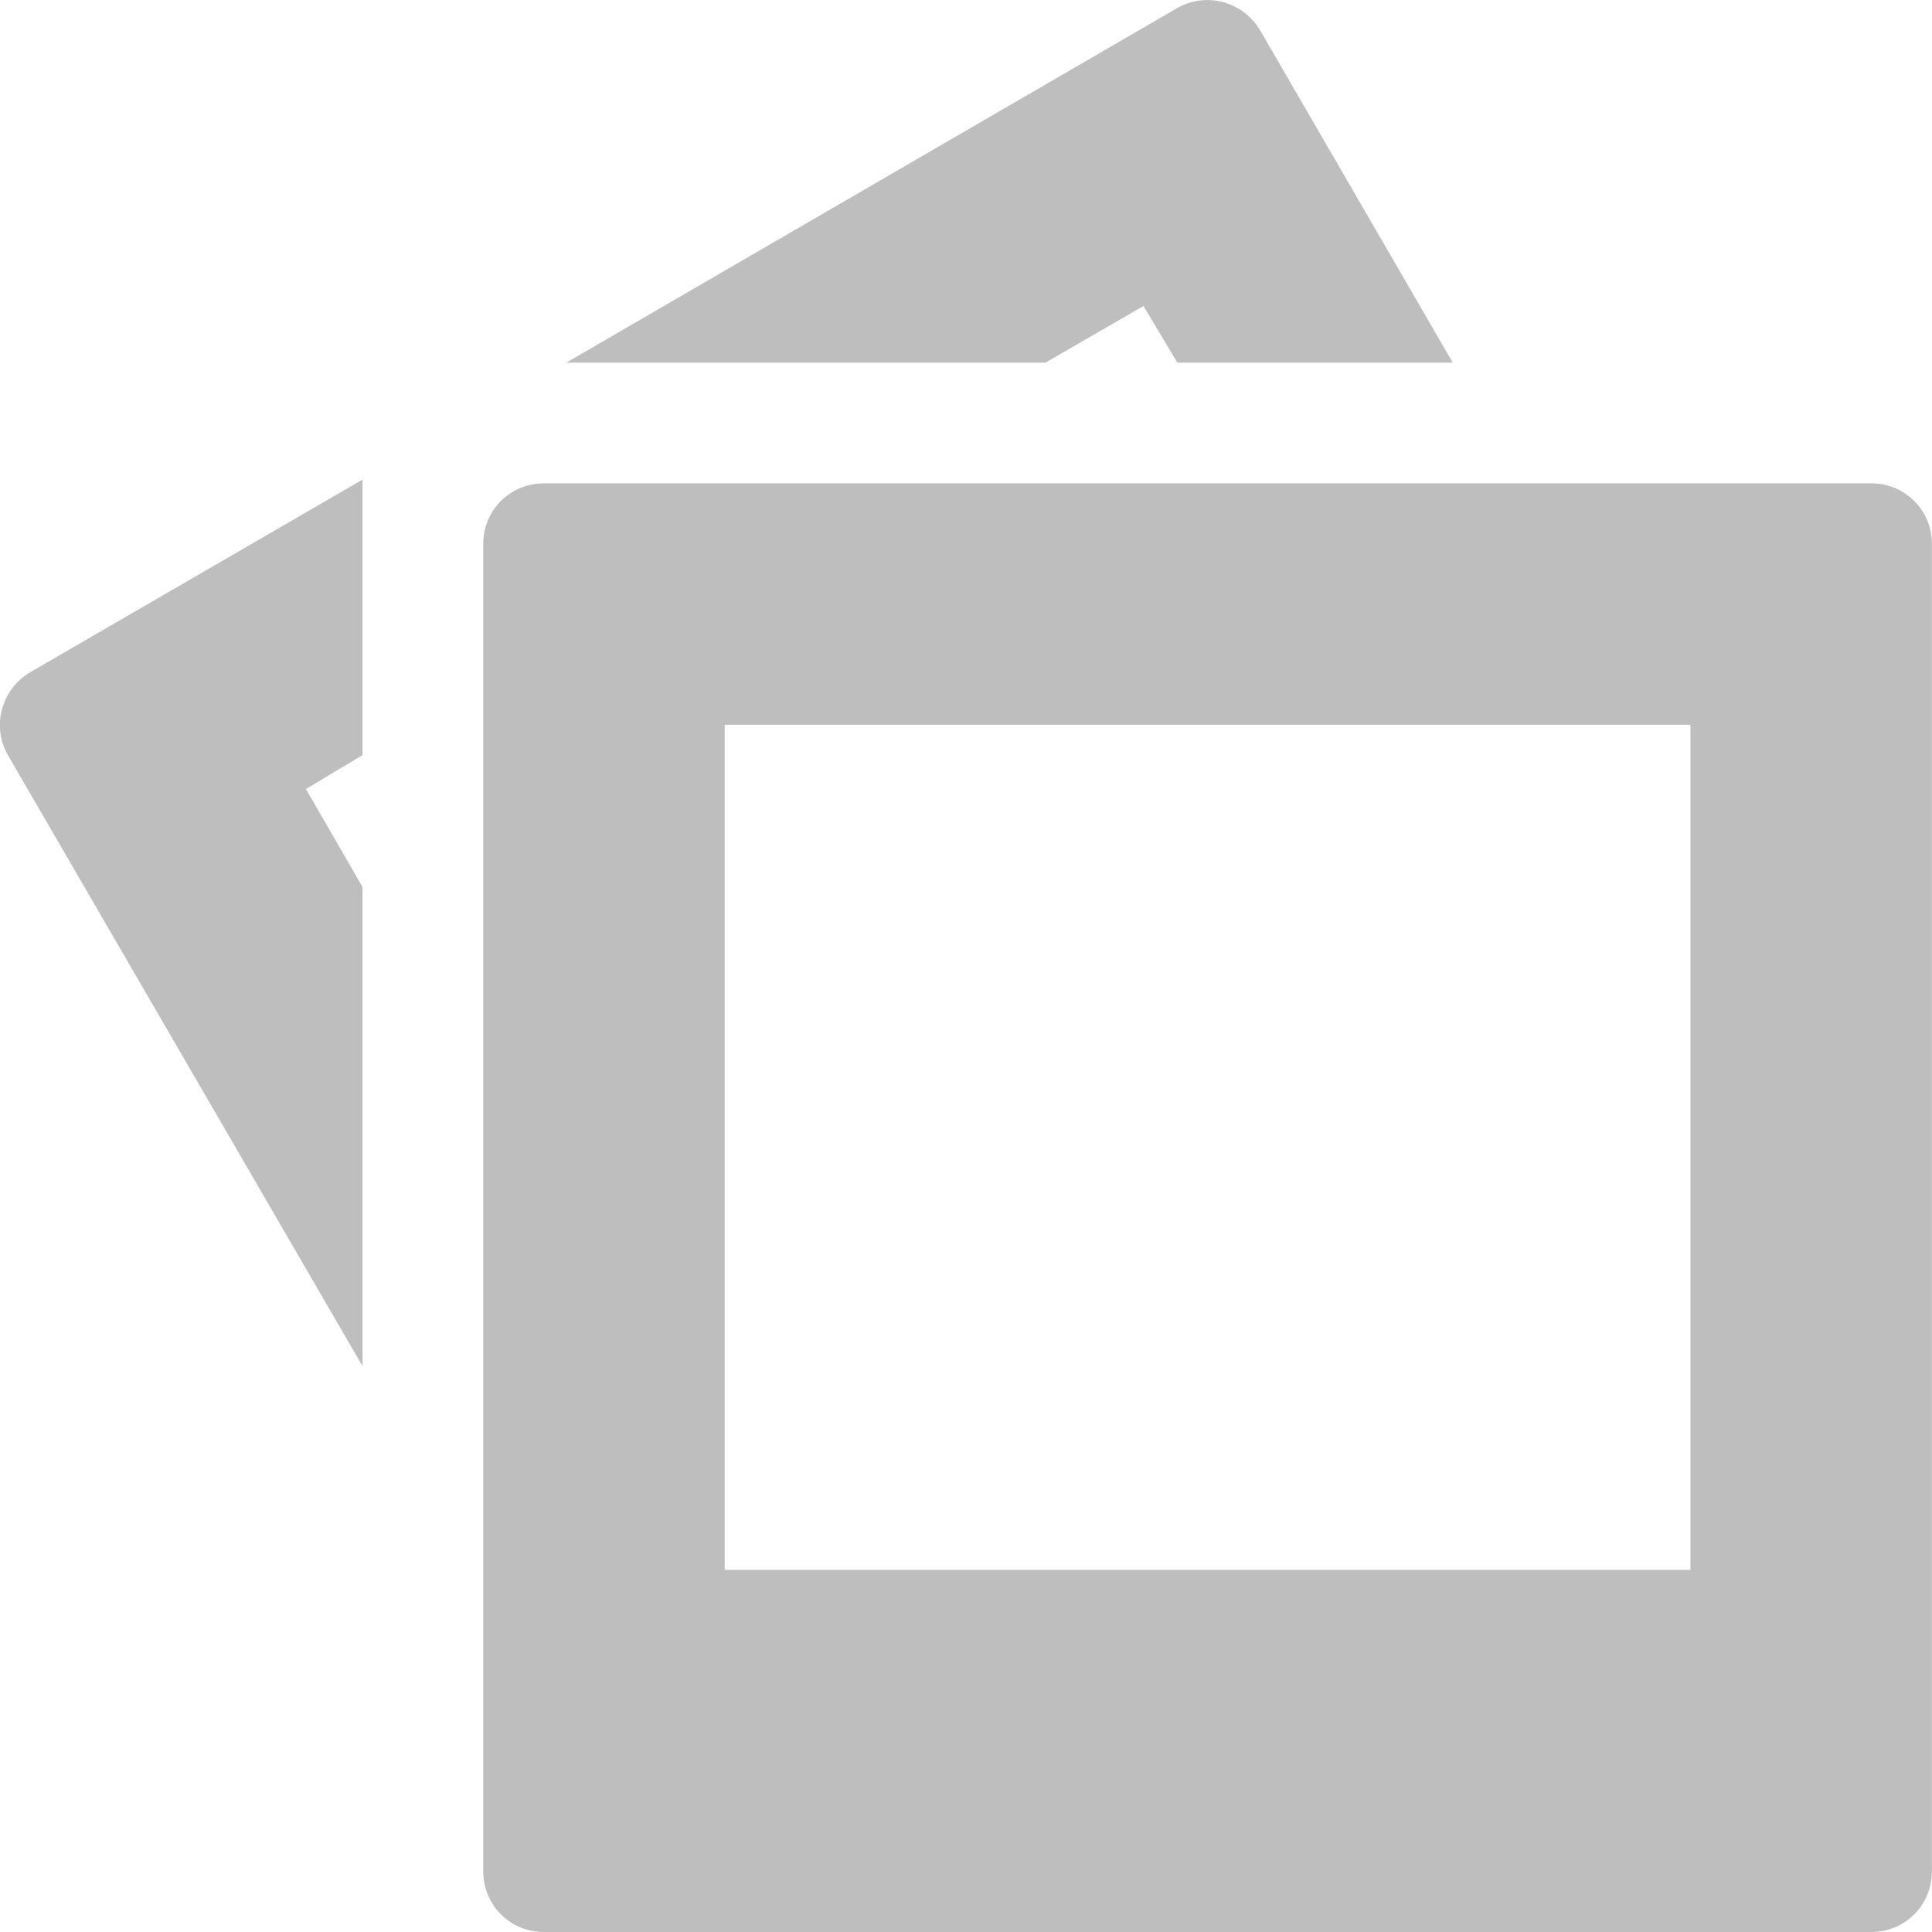
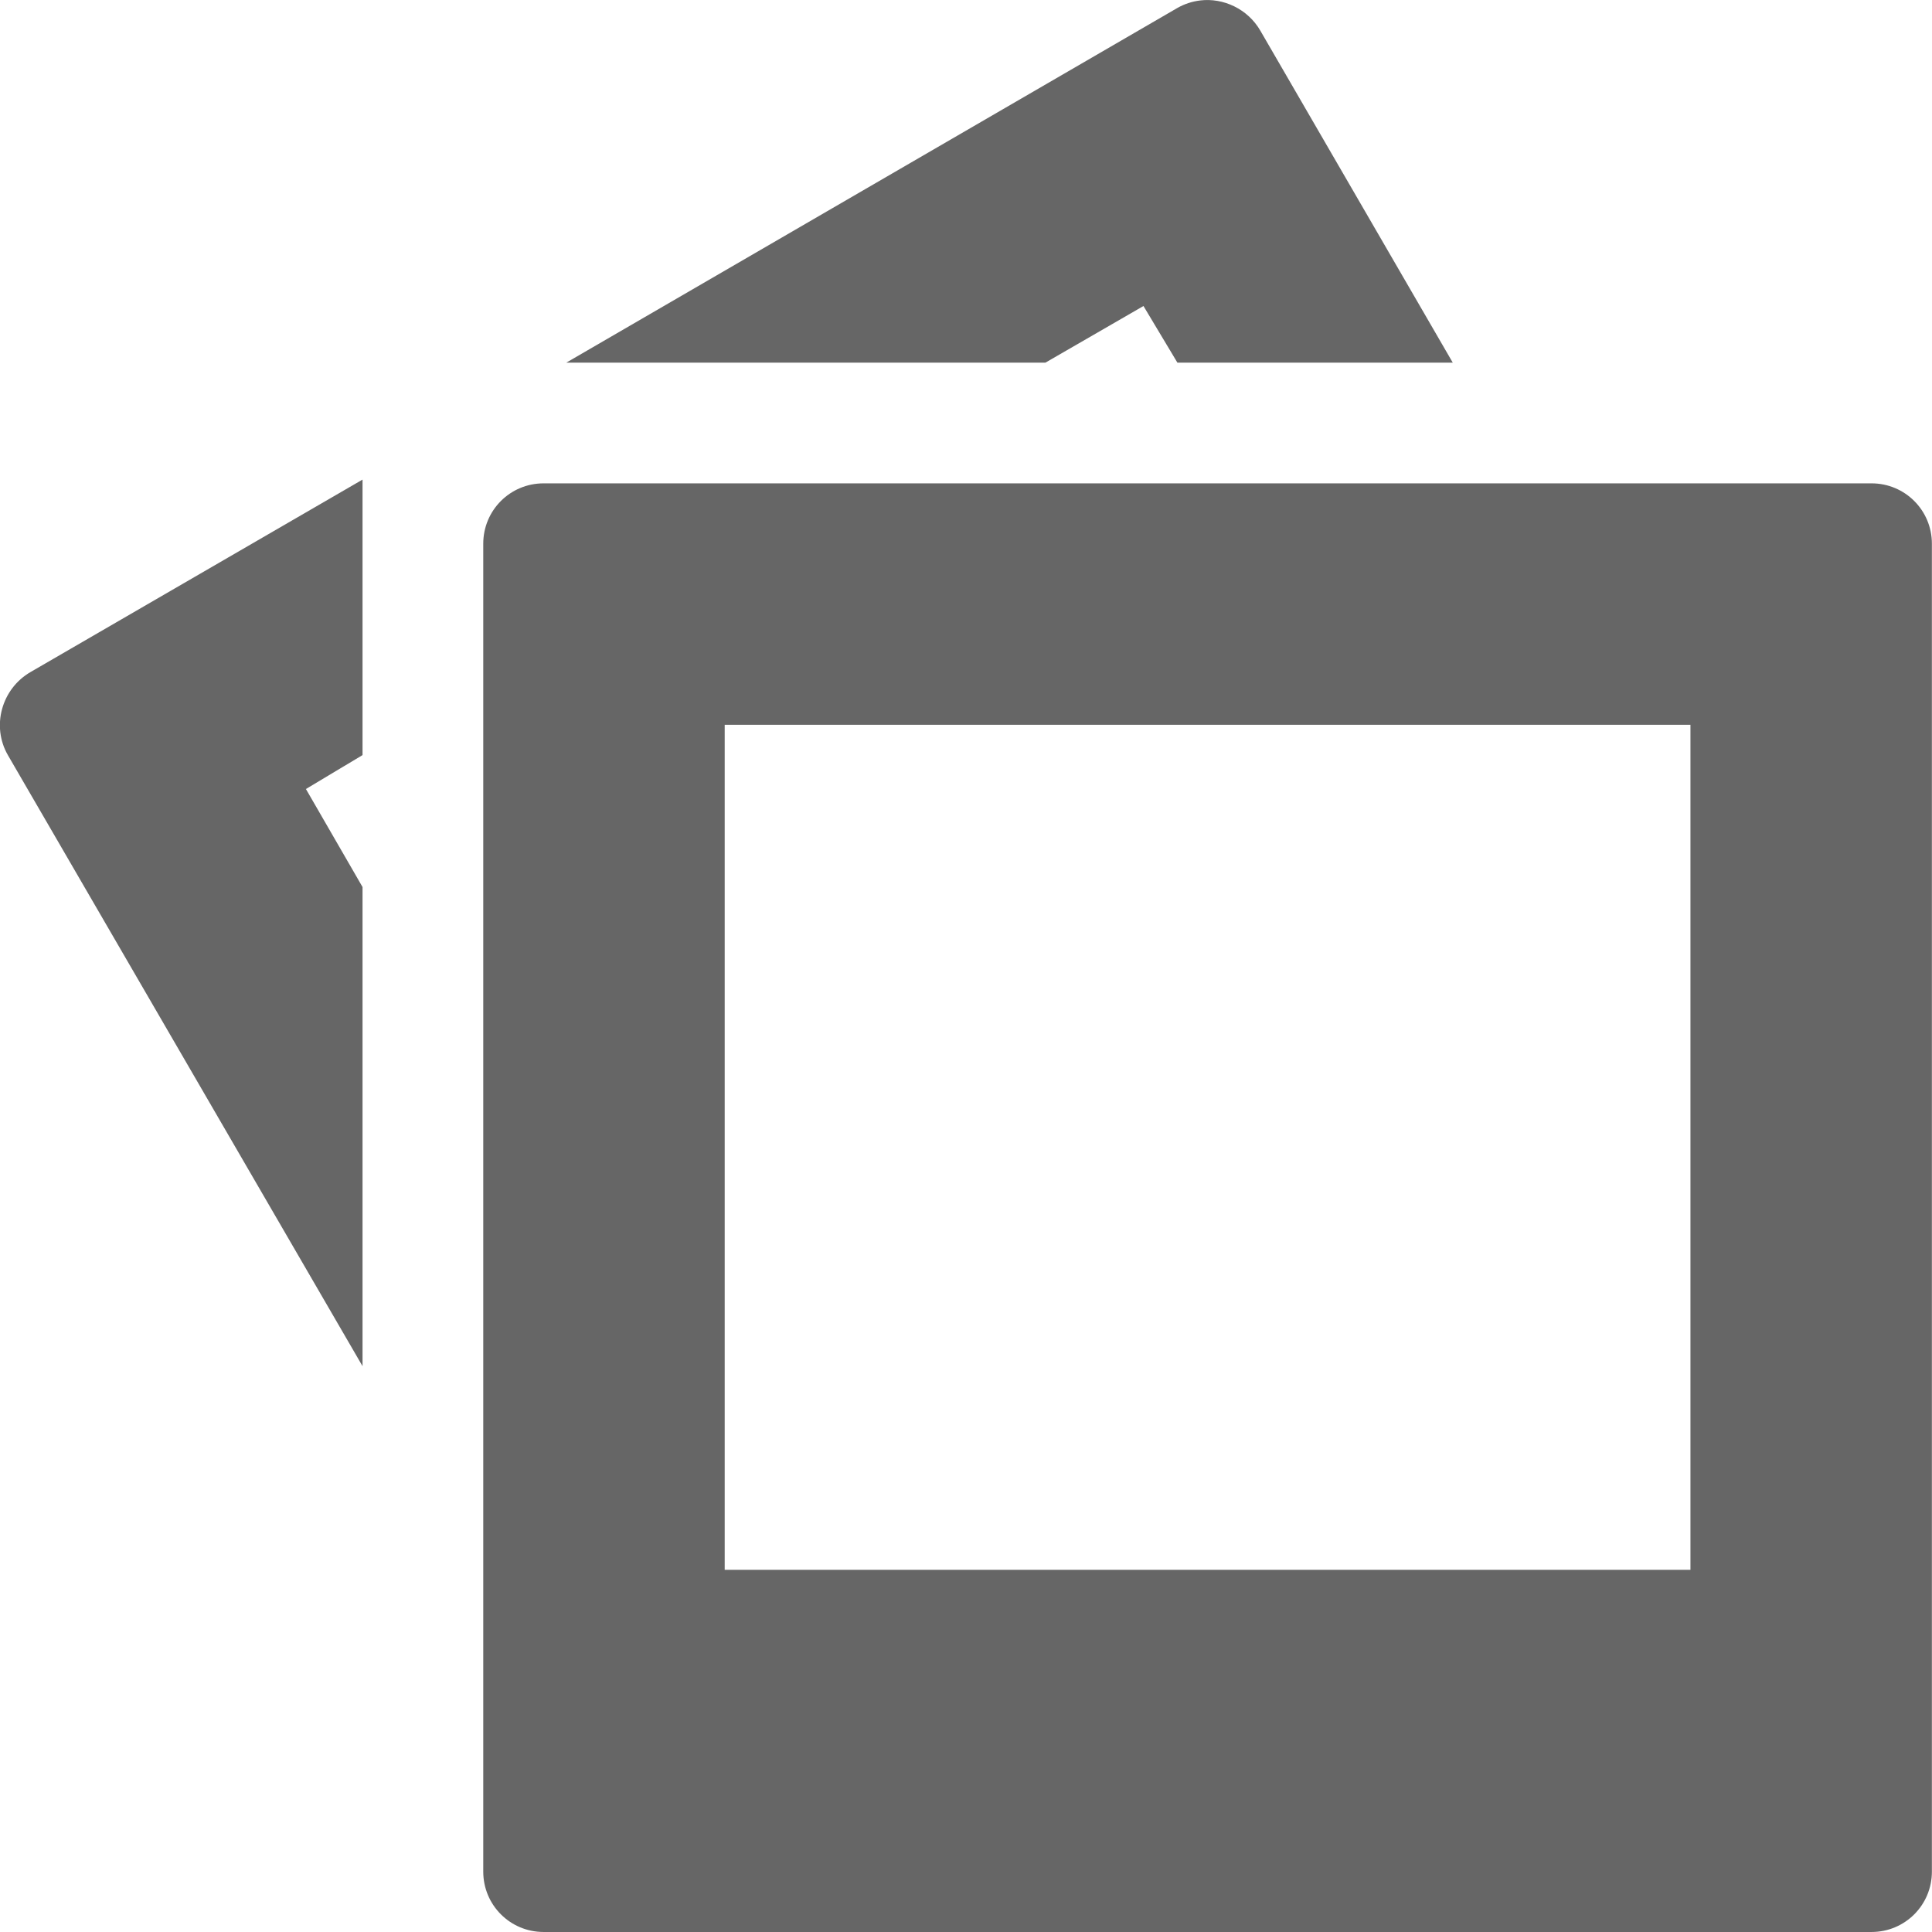
<svg xmlns="http://www.w3.org/2000/svg" height="16.004" id="svg7384" version="1.1" width="16.004">
  <defs id="defs7386">
    <filter color-interpolation-filters="sRGB" id="filter7554">
      <feBlend id="feBlend7556" in2="BackgroundImage" mode="darken" />
    </filter>
    <filter color-interpolation-filters="sRGB" id="filter7554-7">
      <feBlend id="feBlend7556-6" in2="BackgroundImage" mode="darken" />
    </filter>
  </defs>
  <g id="layer9" style="display:inline" transform="translate(-793.0249,397.9799)" />
  <g id="layer10" style="display:inline" transform="translate(-793.0249,397.9799)" />
  <g id="layer13" style="display:inline" transform="translate(-793.0249,397.9799)" />
  <g id="layer14" transform="translate(-793.0249,397.9799)" />
-   <g id="layer15" style="display:inline" transform="translate(-793.0249,397.9799)">
-     <path d="m 802.966,-397.976 c -0.065,0.008 -0.128,0.028 -0.188,0.062 l -5.062,2.938 3.969,0 0.812,-0.469 0.281,0.469 2.281,0 -1.594,-2.75 c -0.104,-0.18 -0.307,-0.274 -0.5,-0.25 z m -6.938,3.969 -2.75,1.594 c -0.24,0.139 -0.326,0.448 -0.188,0.688 l 2.938,5.062 0,-3.969 -0.469,-0.812 0.469,-0.281 0,-2.281 z m 1.5,0.031 c -0.277,0 -0.5,0.223 -0.5,0.5 l 0,11 c 0,0.277 0.223,0.5 0.5,0.5 l 11,0 c 0.277,0 0.5,-0.223 0.5,-0.5 l 0,-11 c 0,-0.277 -0.223,-0.5 -0.5,-0.5 l -11,0 z m 1.5,2 8,0 0,7 -8,0 0,-7 z" id="path17153" style="color:#000000;fill:#bebebe;fill-opacity:1;fill-rule:nonzero;stroke:none;stroke-width:1;marker:none;visibility:visible;display:inline;overflow:visible;enable-background:accumulate" />
+   <g id="layer15" style="display:inline;fill:#666666;fill-opacity:1" transform="translate(-793.0249,397.9799)">
+     <path d="m 802.966,-397.976 c -0.065,0.008 -0.128,0.028 -0.188,0.062 l -5.062,2.938 3.969,0 0.812,-0.469 0.281,0.469 2.281,0 -1.594,-2.75 c -0.104,-0.18 -0.307,-0.274 -0.5,-0.25 z m -6.938,3.969 -2.75,1.594 c -0.24,0.139 -0.326,0.448 -0.188,0.688 l 2.938,5.062 0,-3.969 -0.469,-0.812 0.469,-0.281 0,-2.281 z m 1.5,0.031 c -0.277,0 -0.5,0.223 -0.5,0.5 l 0,11 c 0,0.277 0.223,0.5 0.5,0.5 l 11,0 c 0.277,0 0.5,-0.223 0.5,-0.5 l 0,-11 c 0,-0.277 -0.223,-0.5 -0.5,-0.5 l -11,0 z m 1.5,2 8,0 0,7 -8,0 0,-7 z" id="path17153" style="color:#000000;fill:#666666;fill-opacity:1;fill-rule:nonzero;stroke:none;stroke-width:1;marker:none;visibility:visible;display:inline;overflow:visible;enable-background:accumulate" />
  </g>
  <g id="g71291" style="display:inline" transform="translate(-793.0249,397.9799)" />
  <g id="g4953" style="display:inline" transform="translate(-793.0249,397.9799)" />
  <g id="layer12" style="display:inline" transform="translate(-793.0249,397.9799)" />
</svg>
